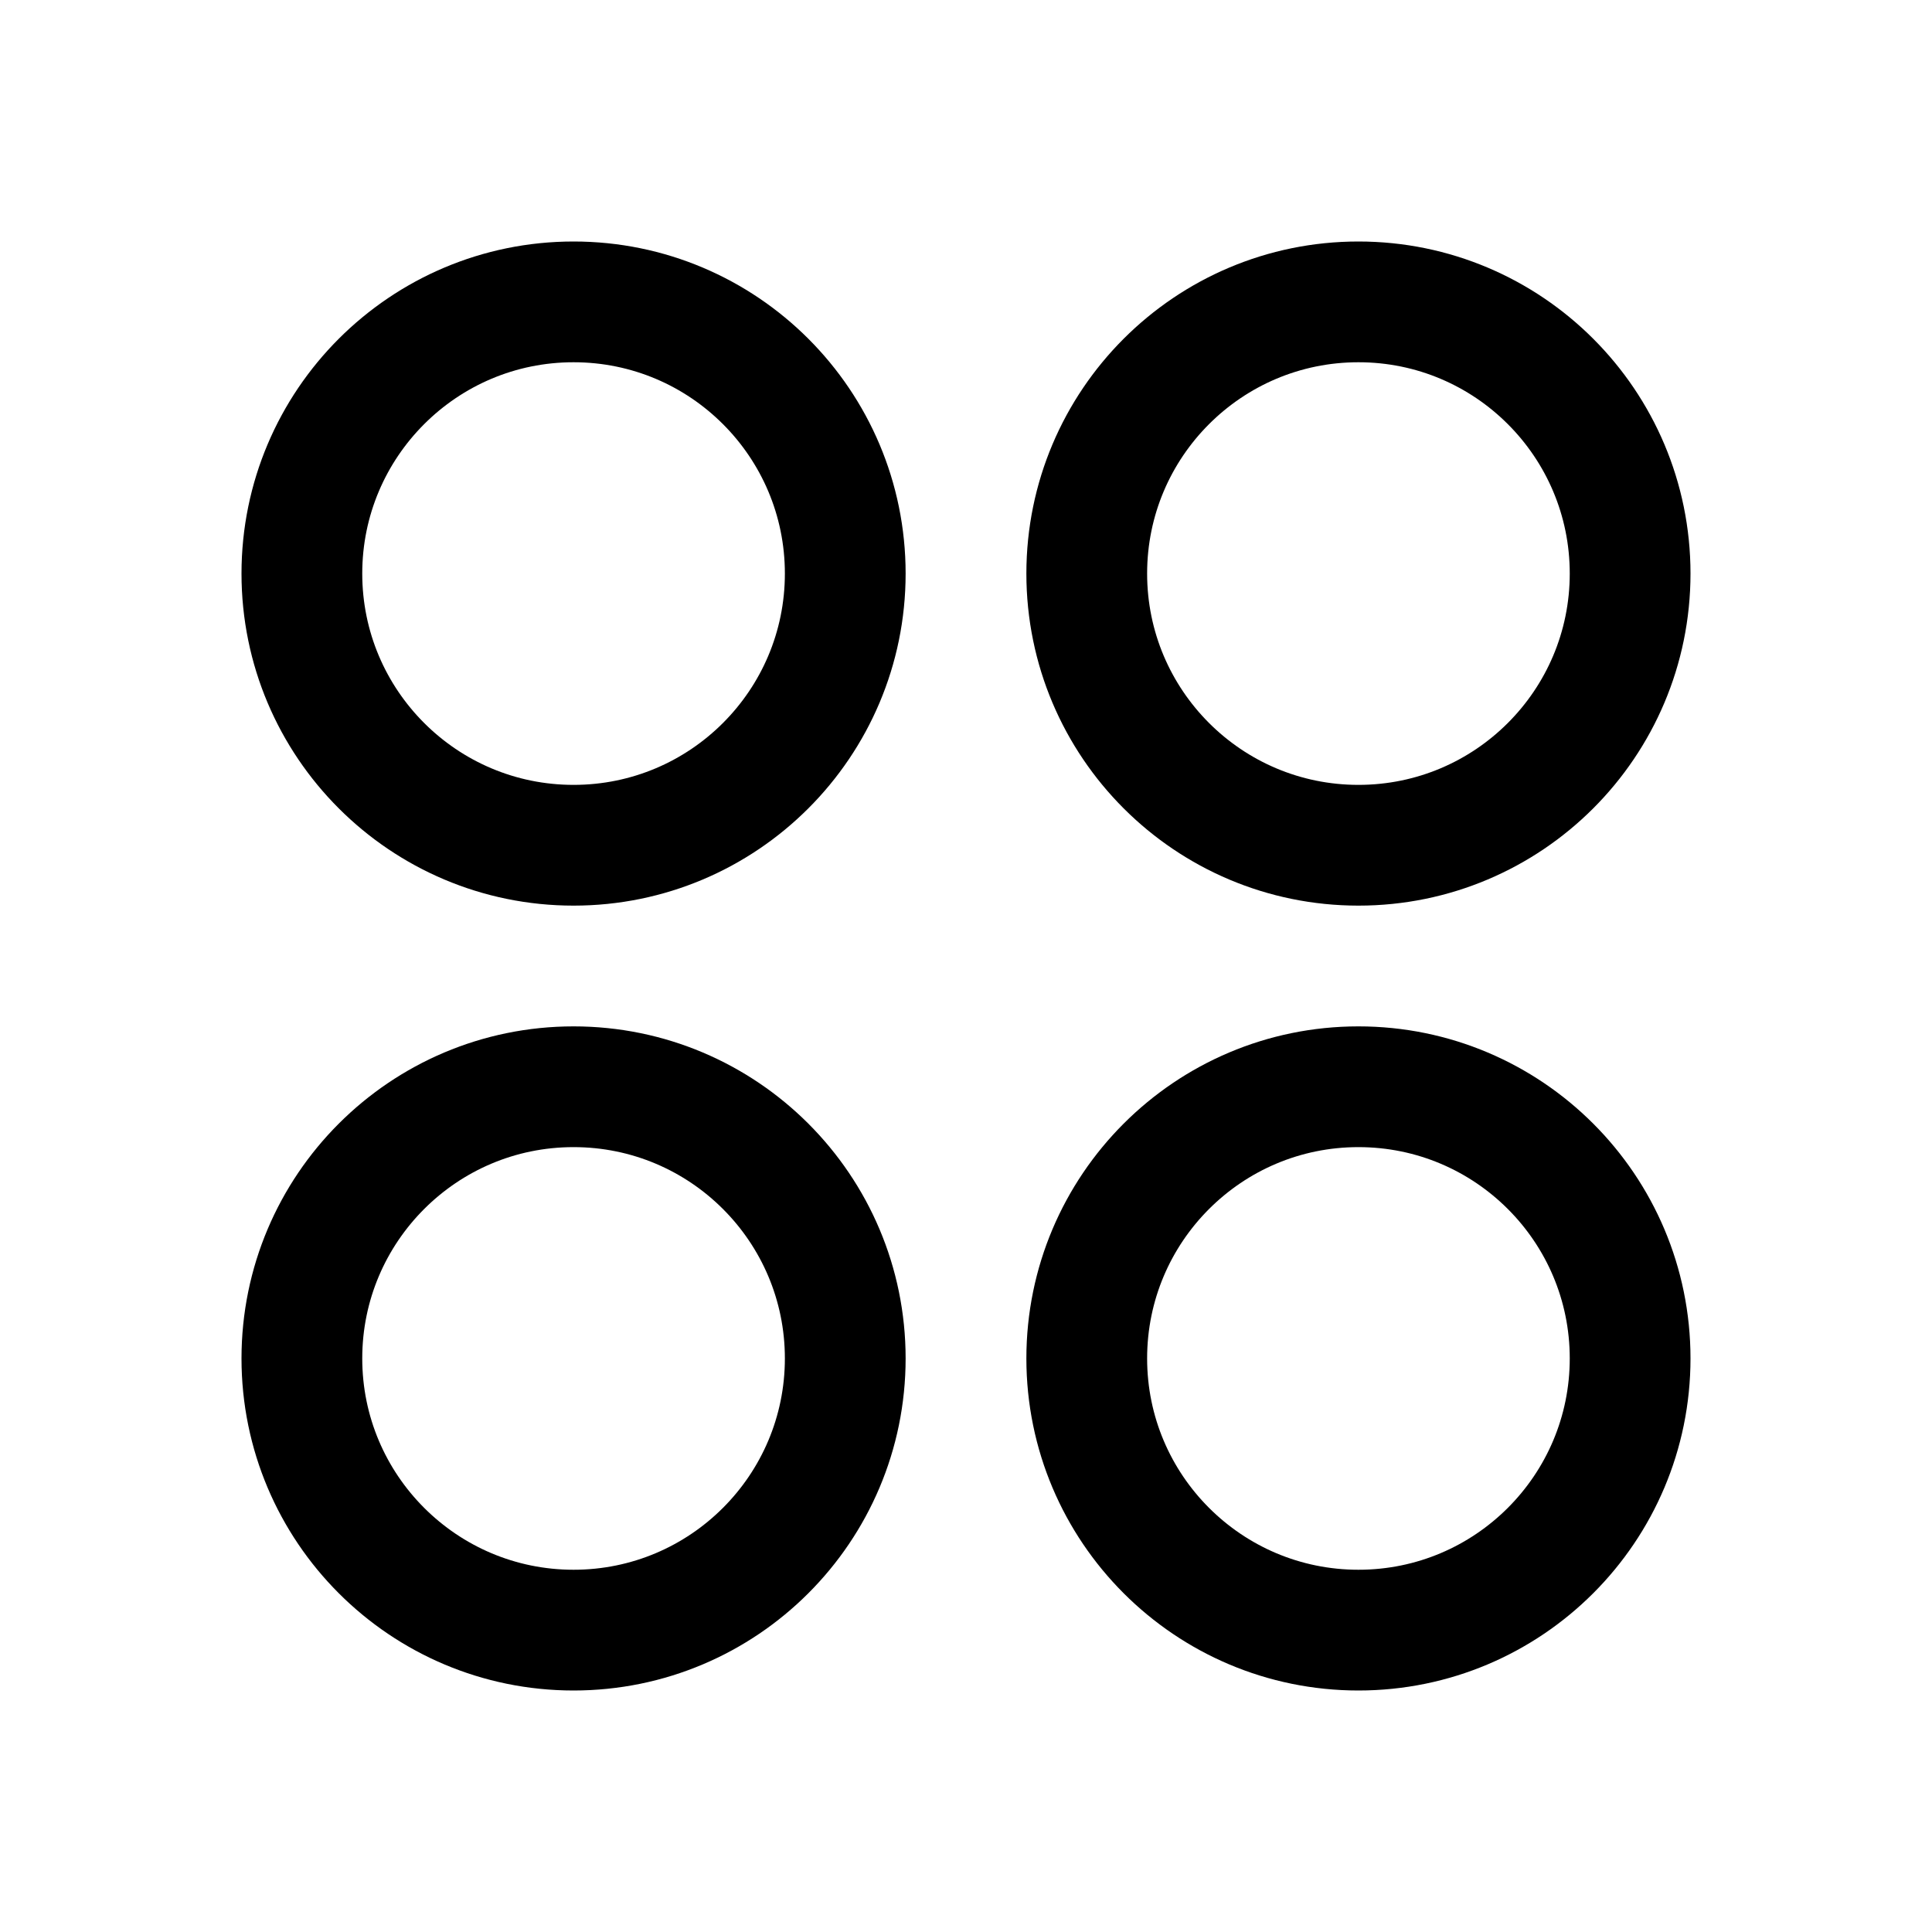
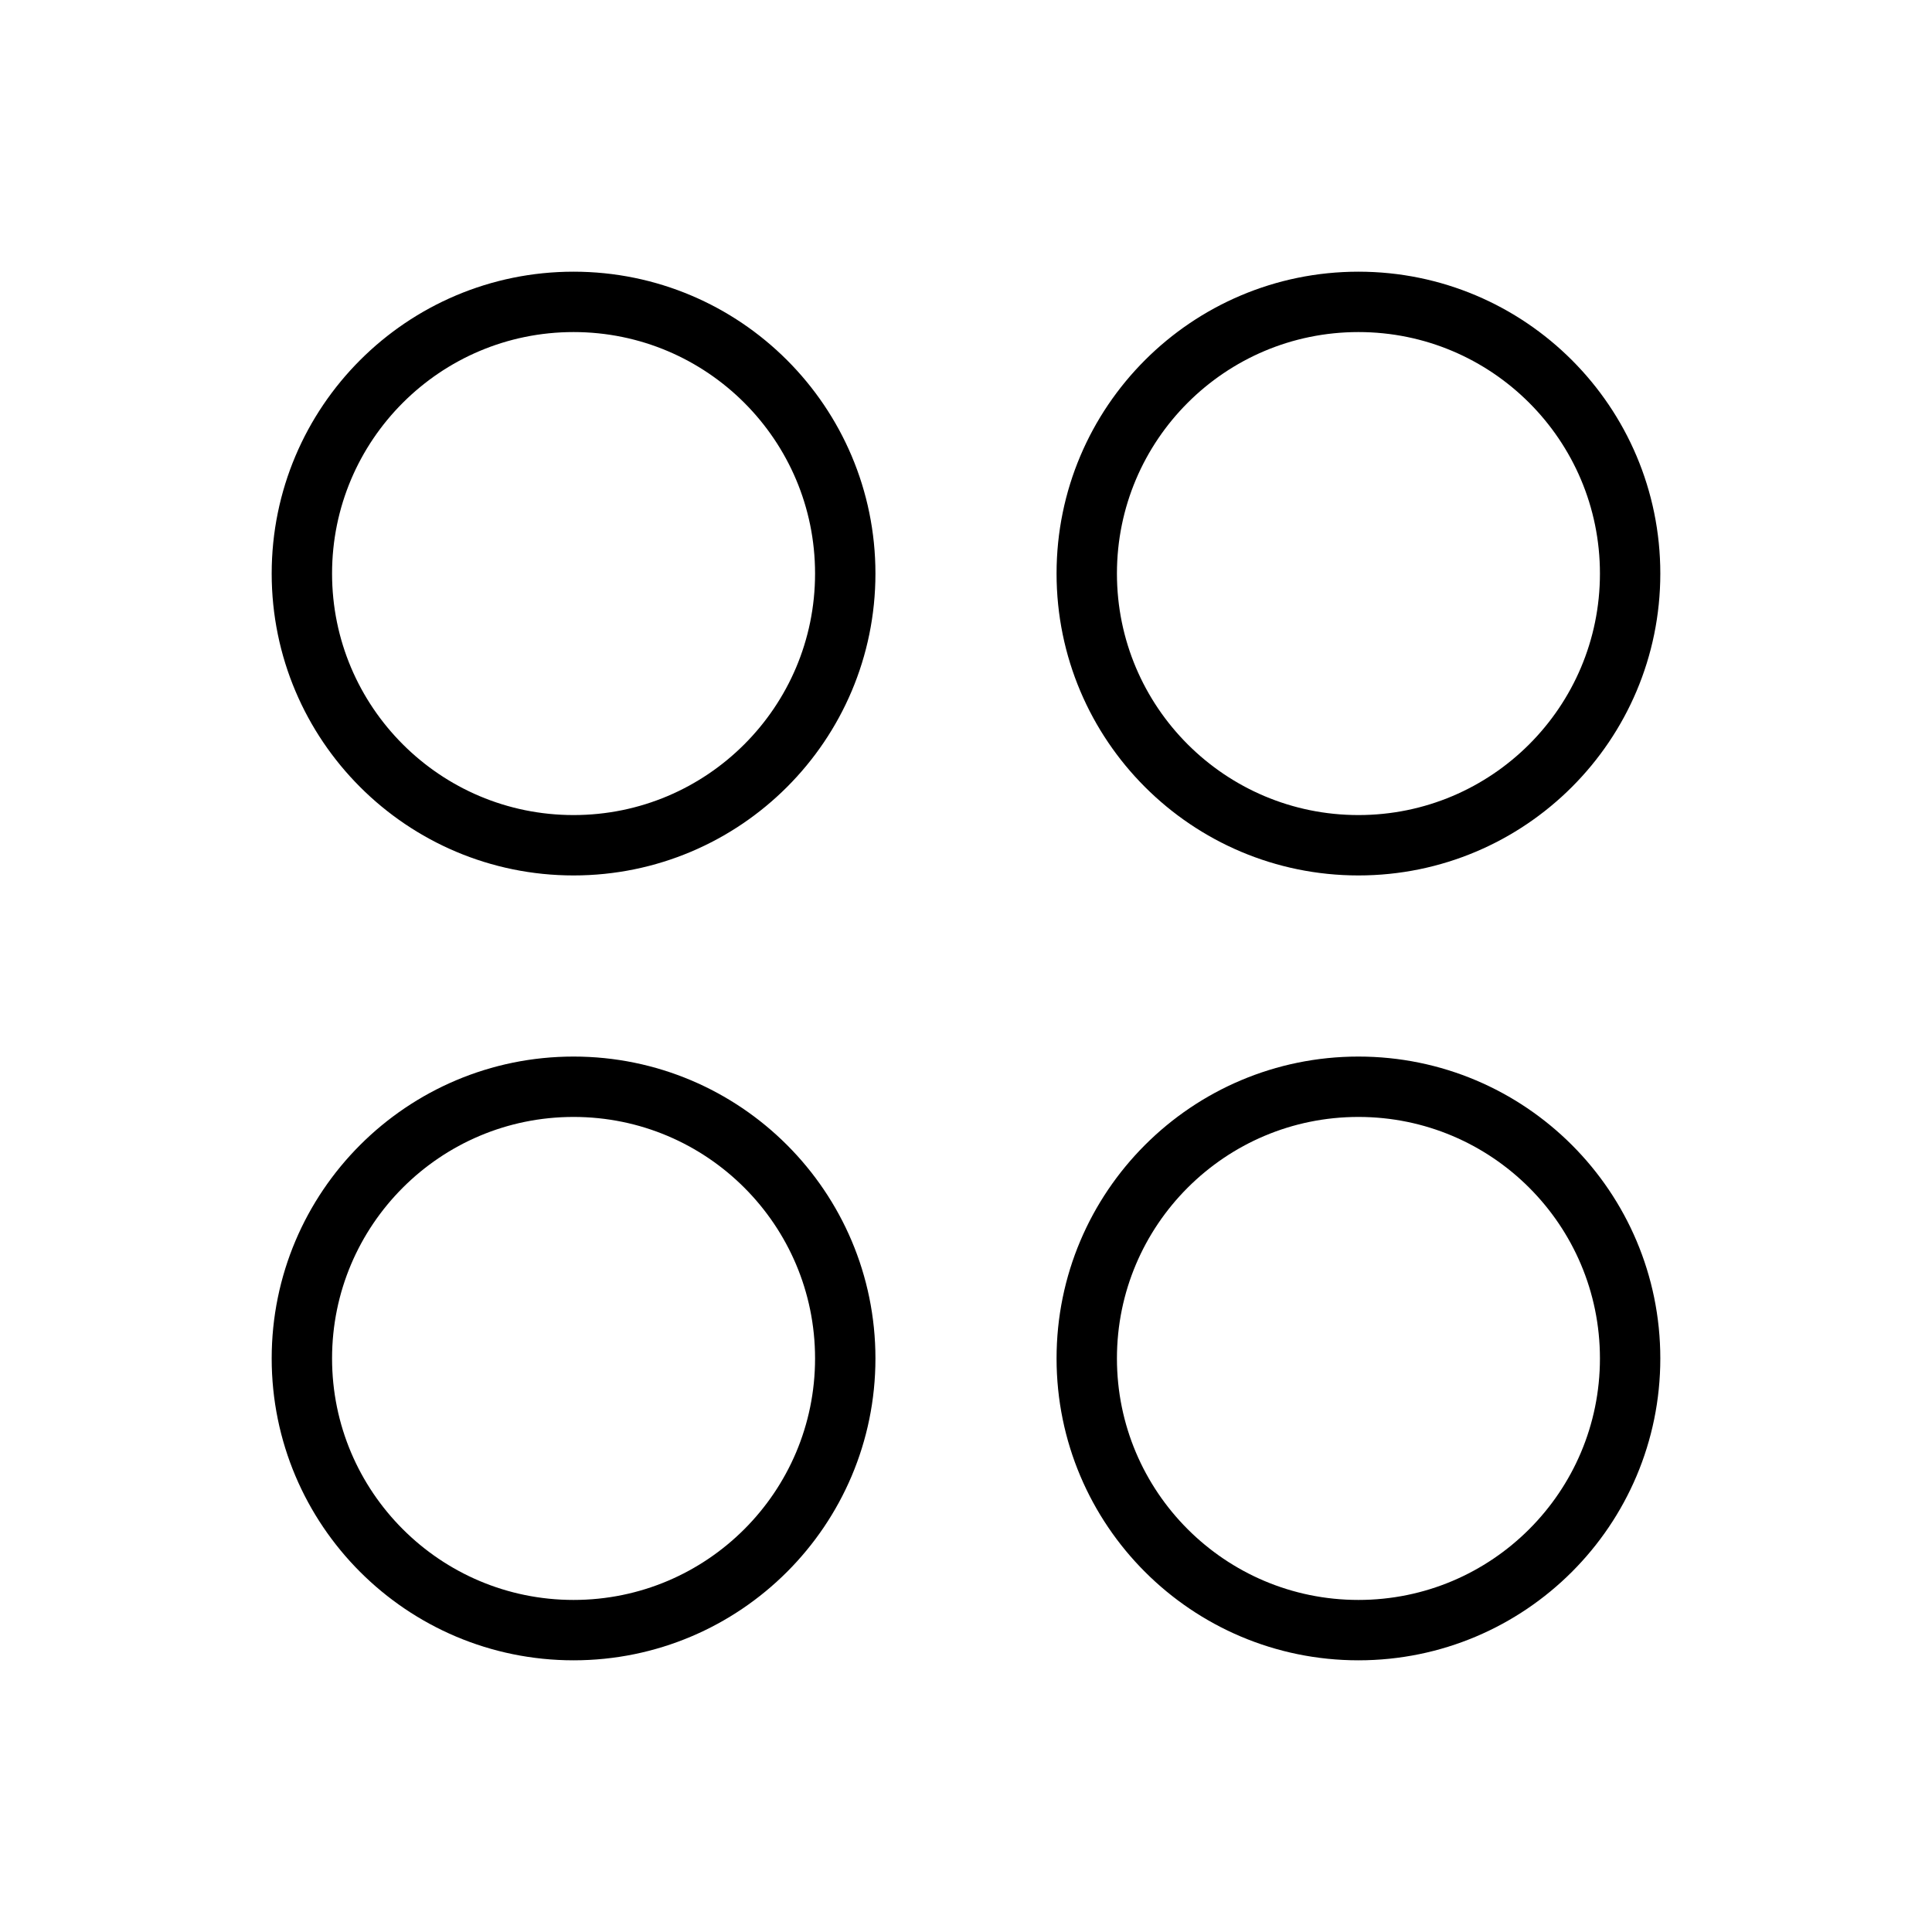
<svg xmlns="http://www.w3.org/2000/svg" width="32" height="32" viewBox="0 0 32 32" fill="none">
-   <path d="M9.5 14C11.985 14 14 11.985 14 9.5C14 7.015 11.985 5 9.5 5C7.015 5 5 7.015 5 9.5C5 11.985 7.015 14 9.5 14Z" stroke="black" stroke-width="2" stroke-linecap="round" stroke-linejoin="round" />
-   <path d="M22.5 14C24.985 14 27 11.985 27 9.5C27 7.015 24.985 5 22.5 5C20.015 5 18 7.015 18 9.5C18 11.985 20.015 14 22.5 14Z" stroke="black" stroke-width="2" stroke-linecap="round" stroke-linejoin="round" />
-   <path d="M9.5 27C11.985 27 14 24.985 14 22.5C14 20.015 11.985 18 9.5 18C7.015 18 5 20.015 5 22.5C5 24.985 7.015 27 9.5 27Z" stroke="black" stroke-width="2" stroke-linecap="round" stroke-linejoin="round" />
-   <path d="M22.5 27C24.985 27 27 24.985 27 22.5C27 20.015 24.985 18 22.5 18C20.015 18 18 20.015 18 22.5C18 24.985 20.015 27 22.5 27Z" stroke="black" stroke-width="2" stroke-linecap="round" stroke-linejoin="round" />
+   <path d="M9.5 14C11.985 14 14 11.985 14 9.5C14 7.015 11.985 5 9.5 5C7.015 5 5 7.015 5 9.5C5 11.985 7.015 14 9.5 14Z" stroke="black" strokeWidth="2" strokeLinecap="round" strokeLinejoin="round" />
+   <path d="M22.5 14C24.985 14 27 11.985 27 9.5C27 7.015 24.985 5 22.5 5C20.015 5 18 7.015 18 9.5C18 11.985 20.015 14 22.5 14Z" stroke="black" strokeWidth="2" strokeLinecap="round" strokeLinejoin="round" />
+   <path d="M9.5 27C11.985 27 14 24.985 14 22.5C14 20.015 11.985 18 9.5 18C7.015 18 5 20.015 5 22.5C5 24.985 7.015 27 9.5 27Z" stroke="black" strokeWidth="2" strokeLinecap="round" strokeLinejoin="round" />
+   <path d="M22.5 27C24.985 27 27 24.985 27 22.5C27 20.015 24.985 18 22.5 18C20.015 18 18 20.015 18 22.5C18 24.985 20.015 27 22.5 27Z" stroke="black" strokeWidth="2" strokeLinecap="round" strokeLinejoin="round" />
</svg>
